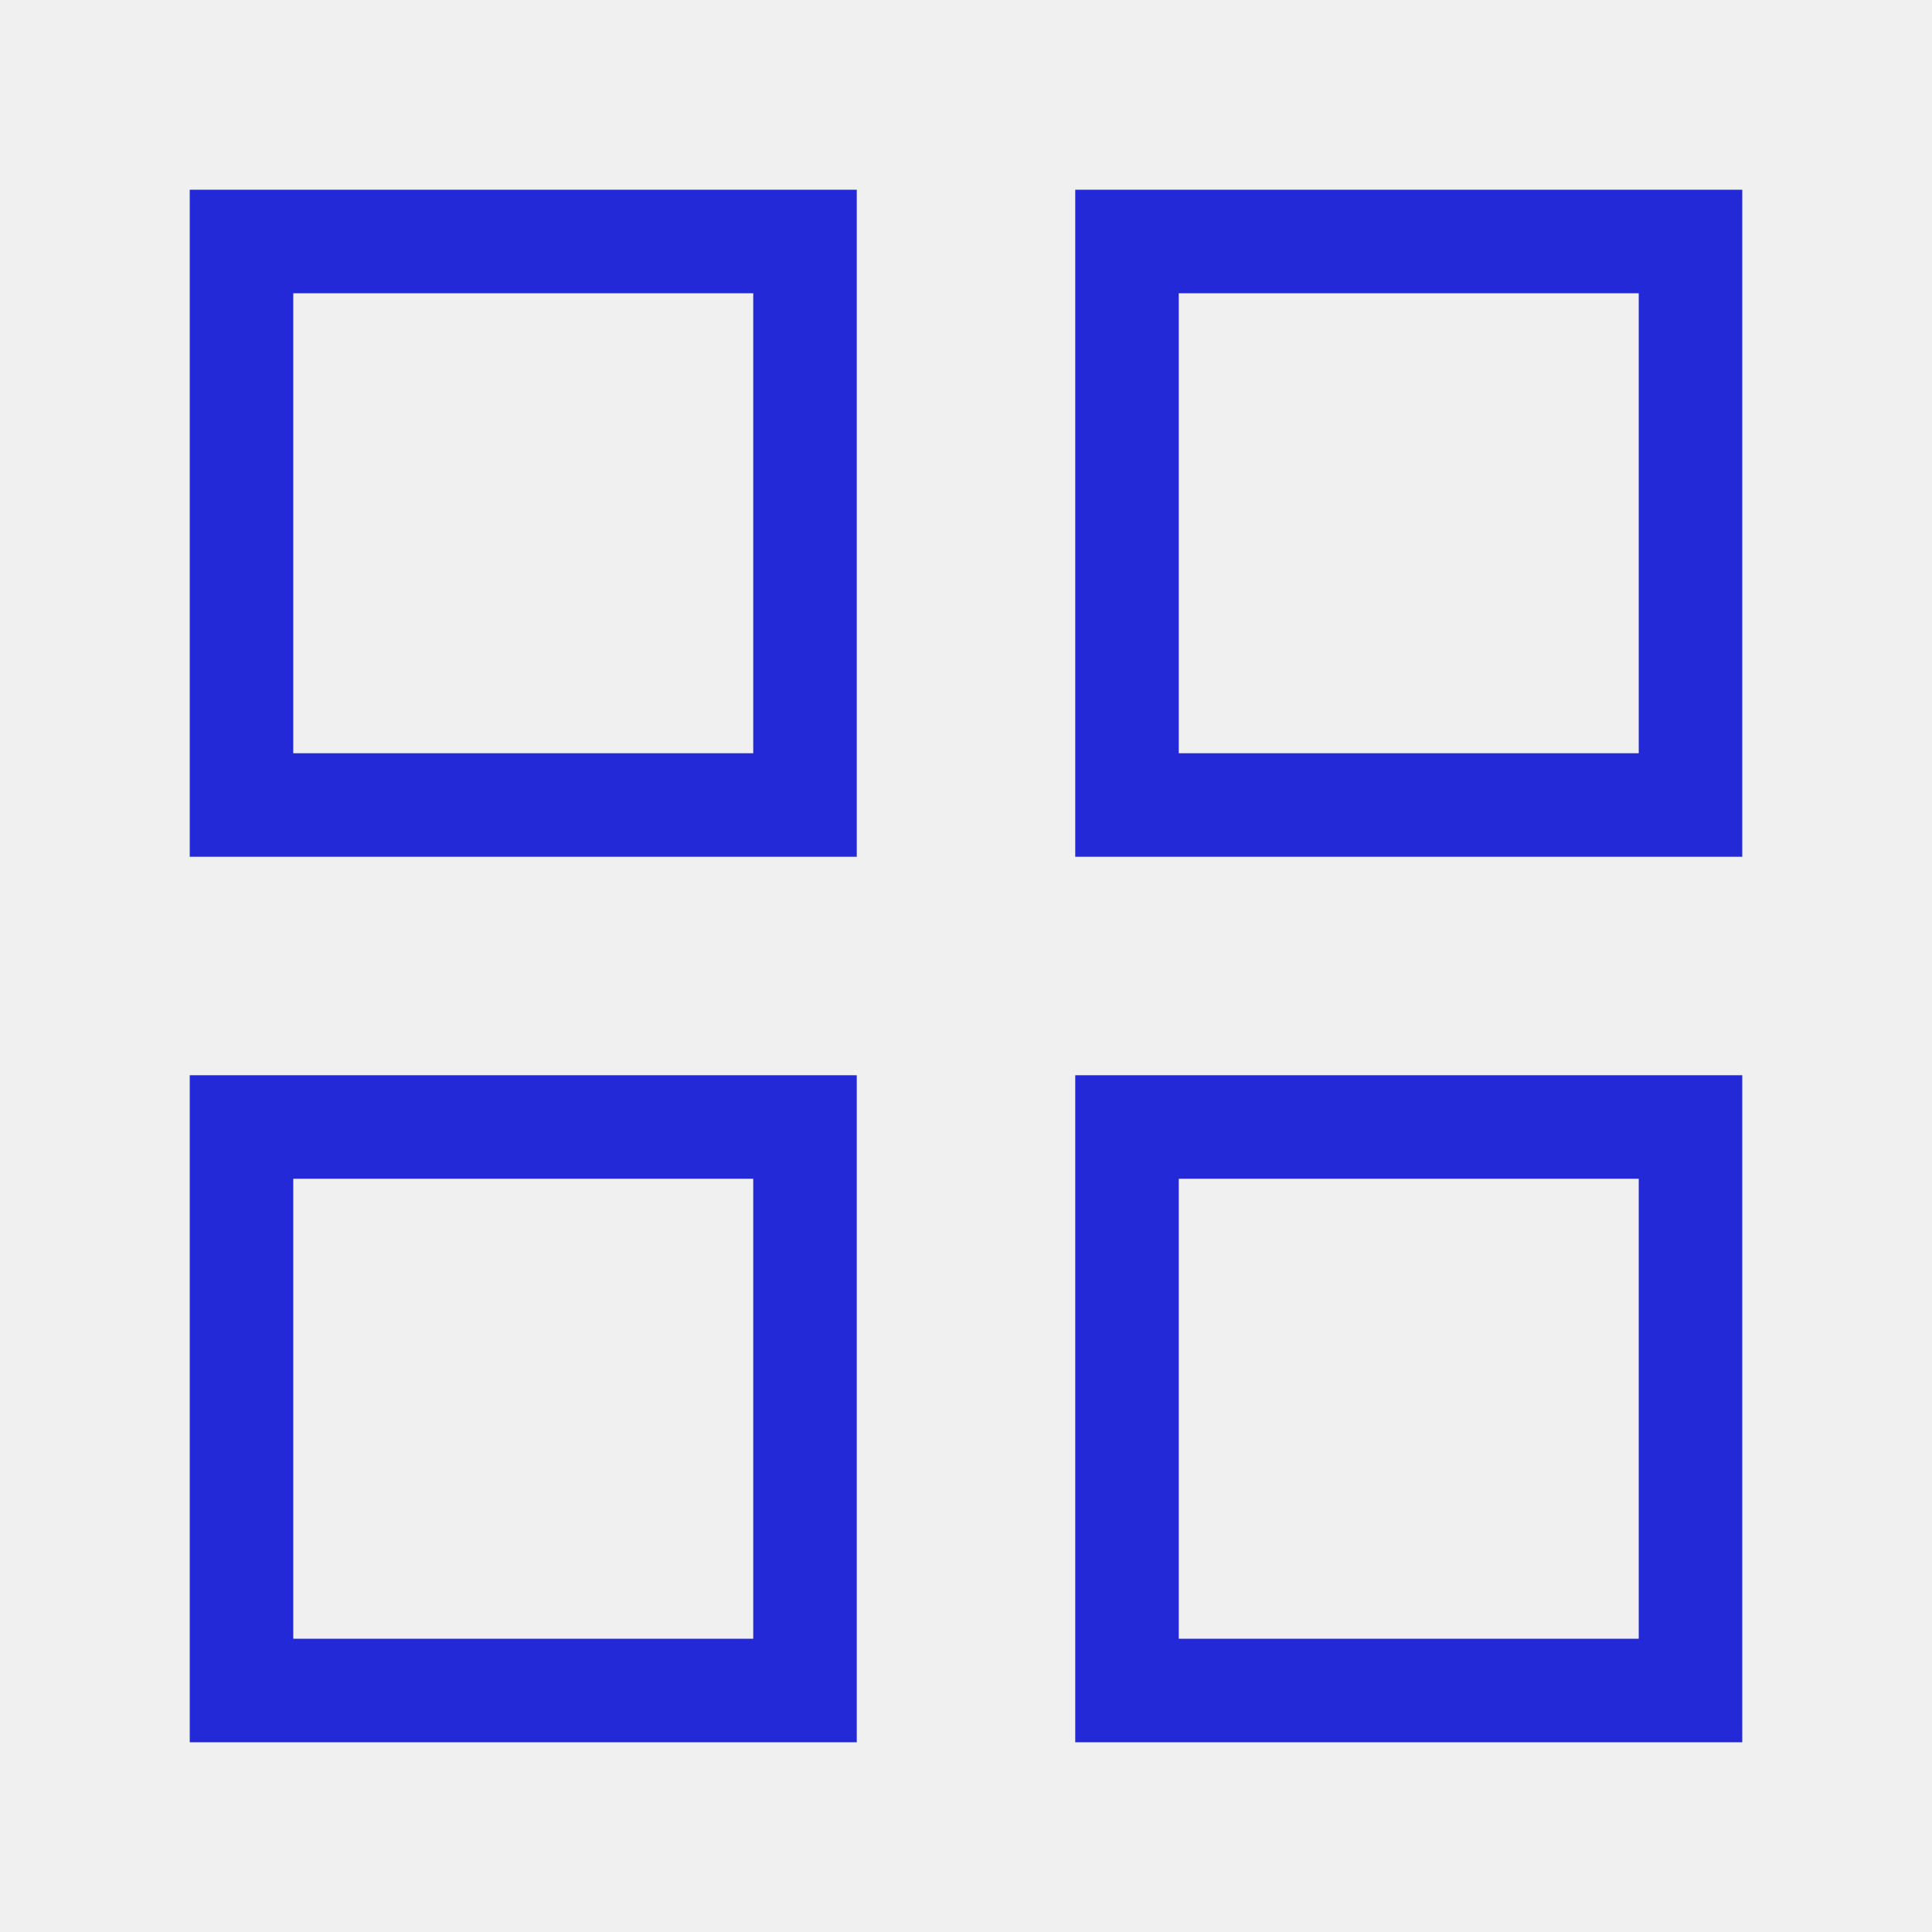
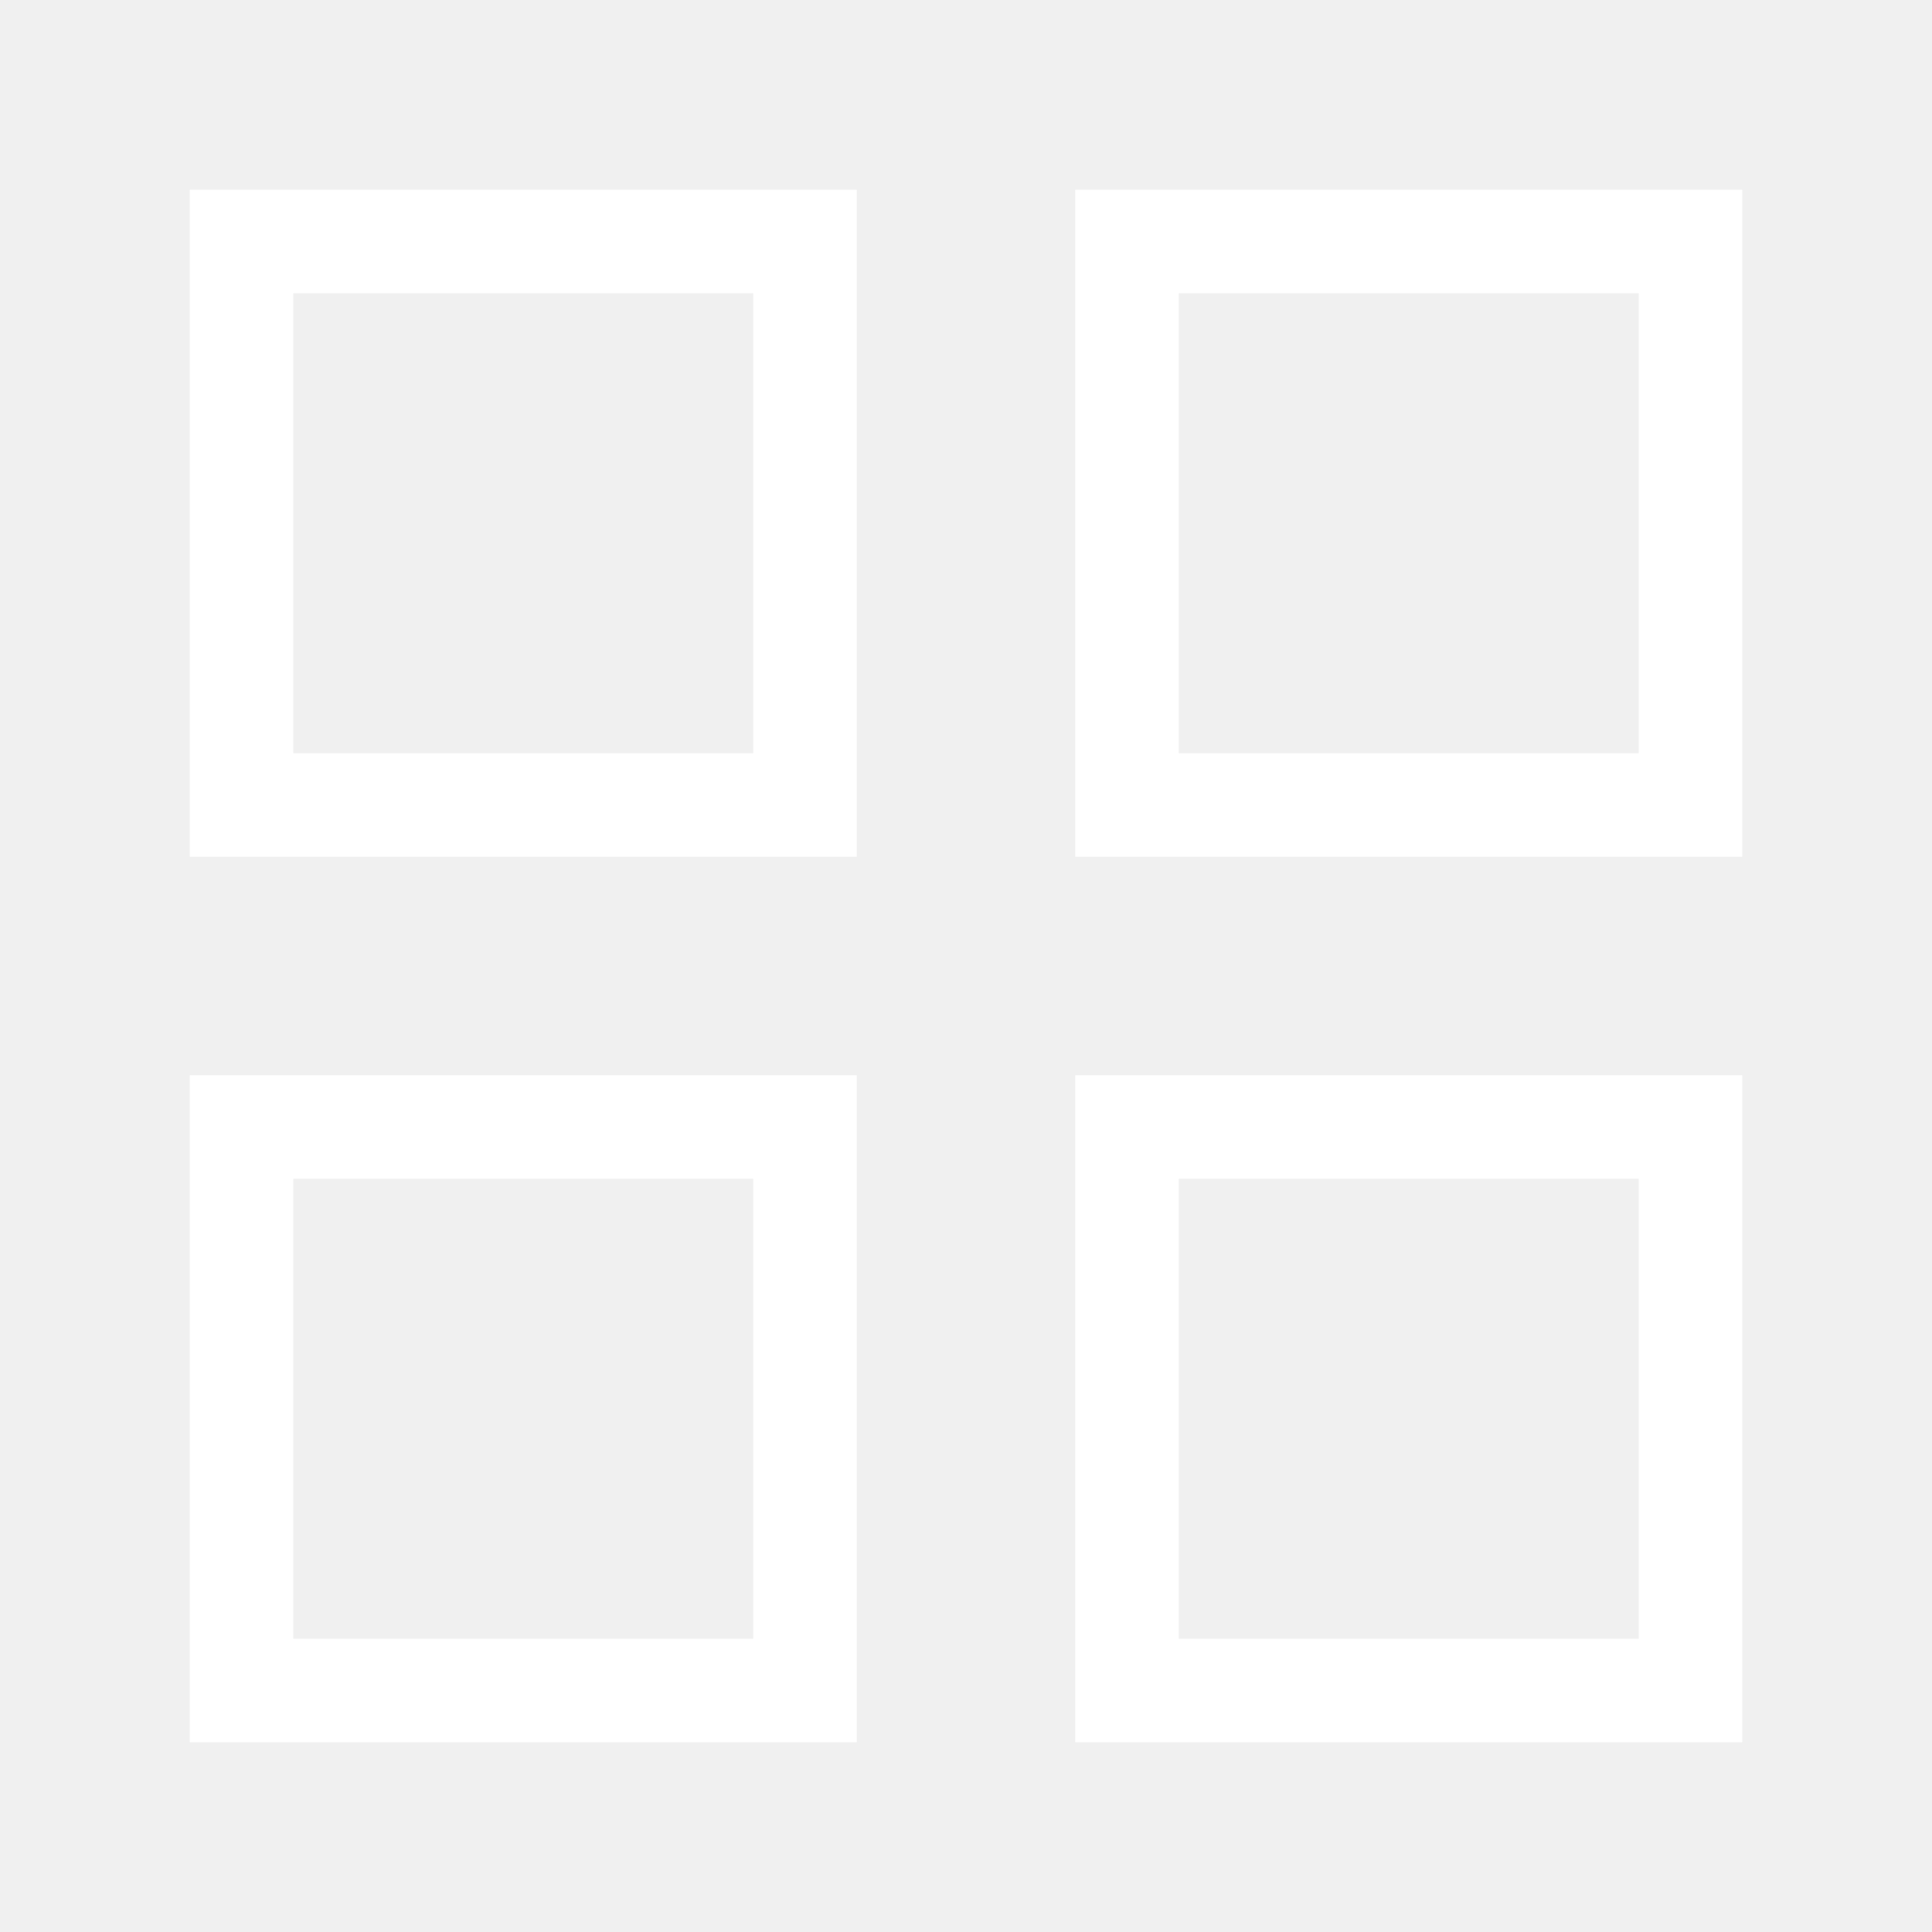
- <svg xmlns="http://www.w3.org/2000/svg" role="img" width="56px" height="56px" viewBox="0 0 24 24" aria-labelledby="gridLargeIconTitle" stroke="#2329D6" stroke-width="1.286" stroke-linecap="square" stroke-linejoin="miter" fill="none" color="#2329D6">
+ <svg xmlns="http://www.w3.org/2000/svg" role="img" width="56px" height="56px" viewBox="0 0 24 24" aria-labelledby="gridLargeIconTitle" stroke="#FFFFFF" stroke-width="1.286" stroke-linecap="square" stroke-linejoin="miter" fill="none" color="#FFFFFF">
  <rect width="7" height="7" x="3" y="3" />
  <rect width="7" height="7" x="14" y="3" />
  <rect width="7" height="7" x="3" y="14" />
  <rect width="7" height="7" x="14" y="14" />
</svg>
